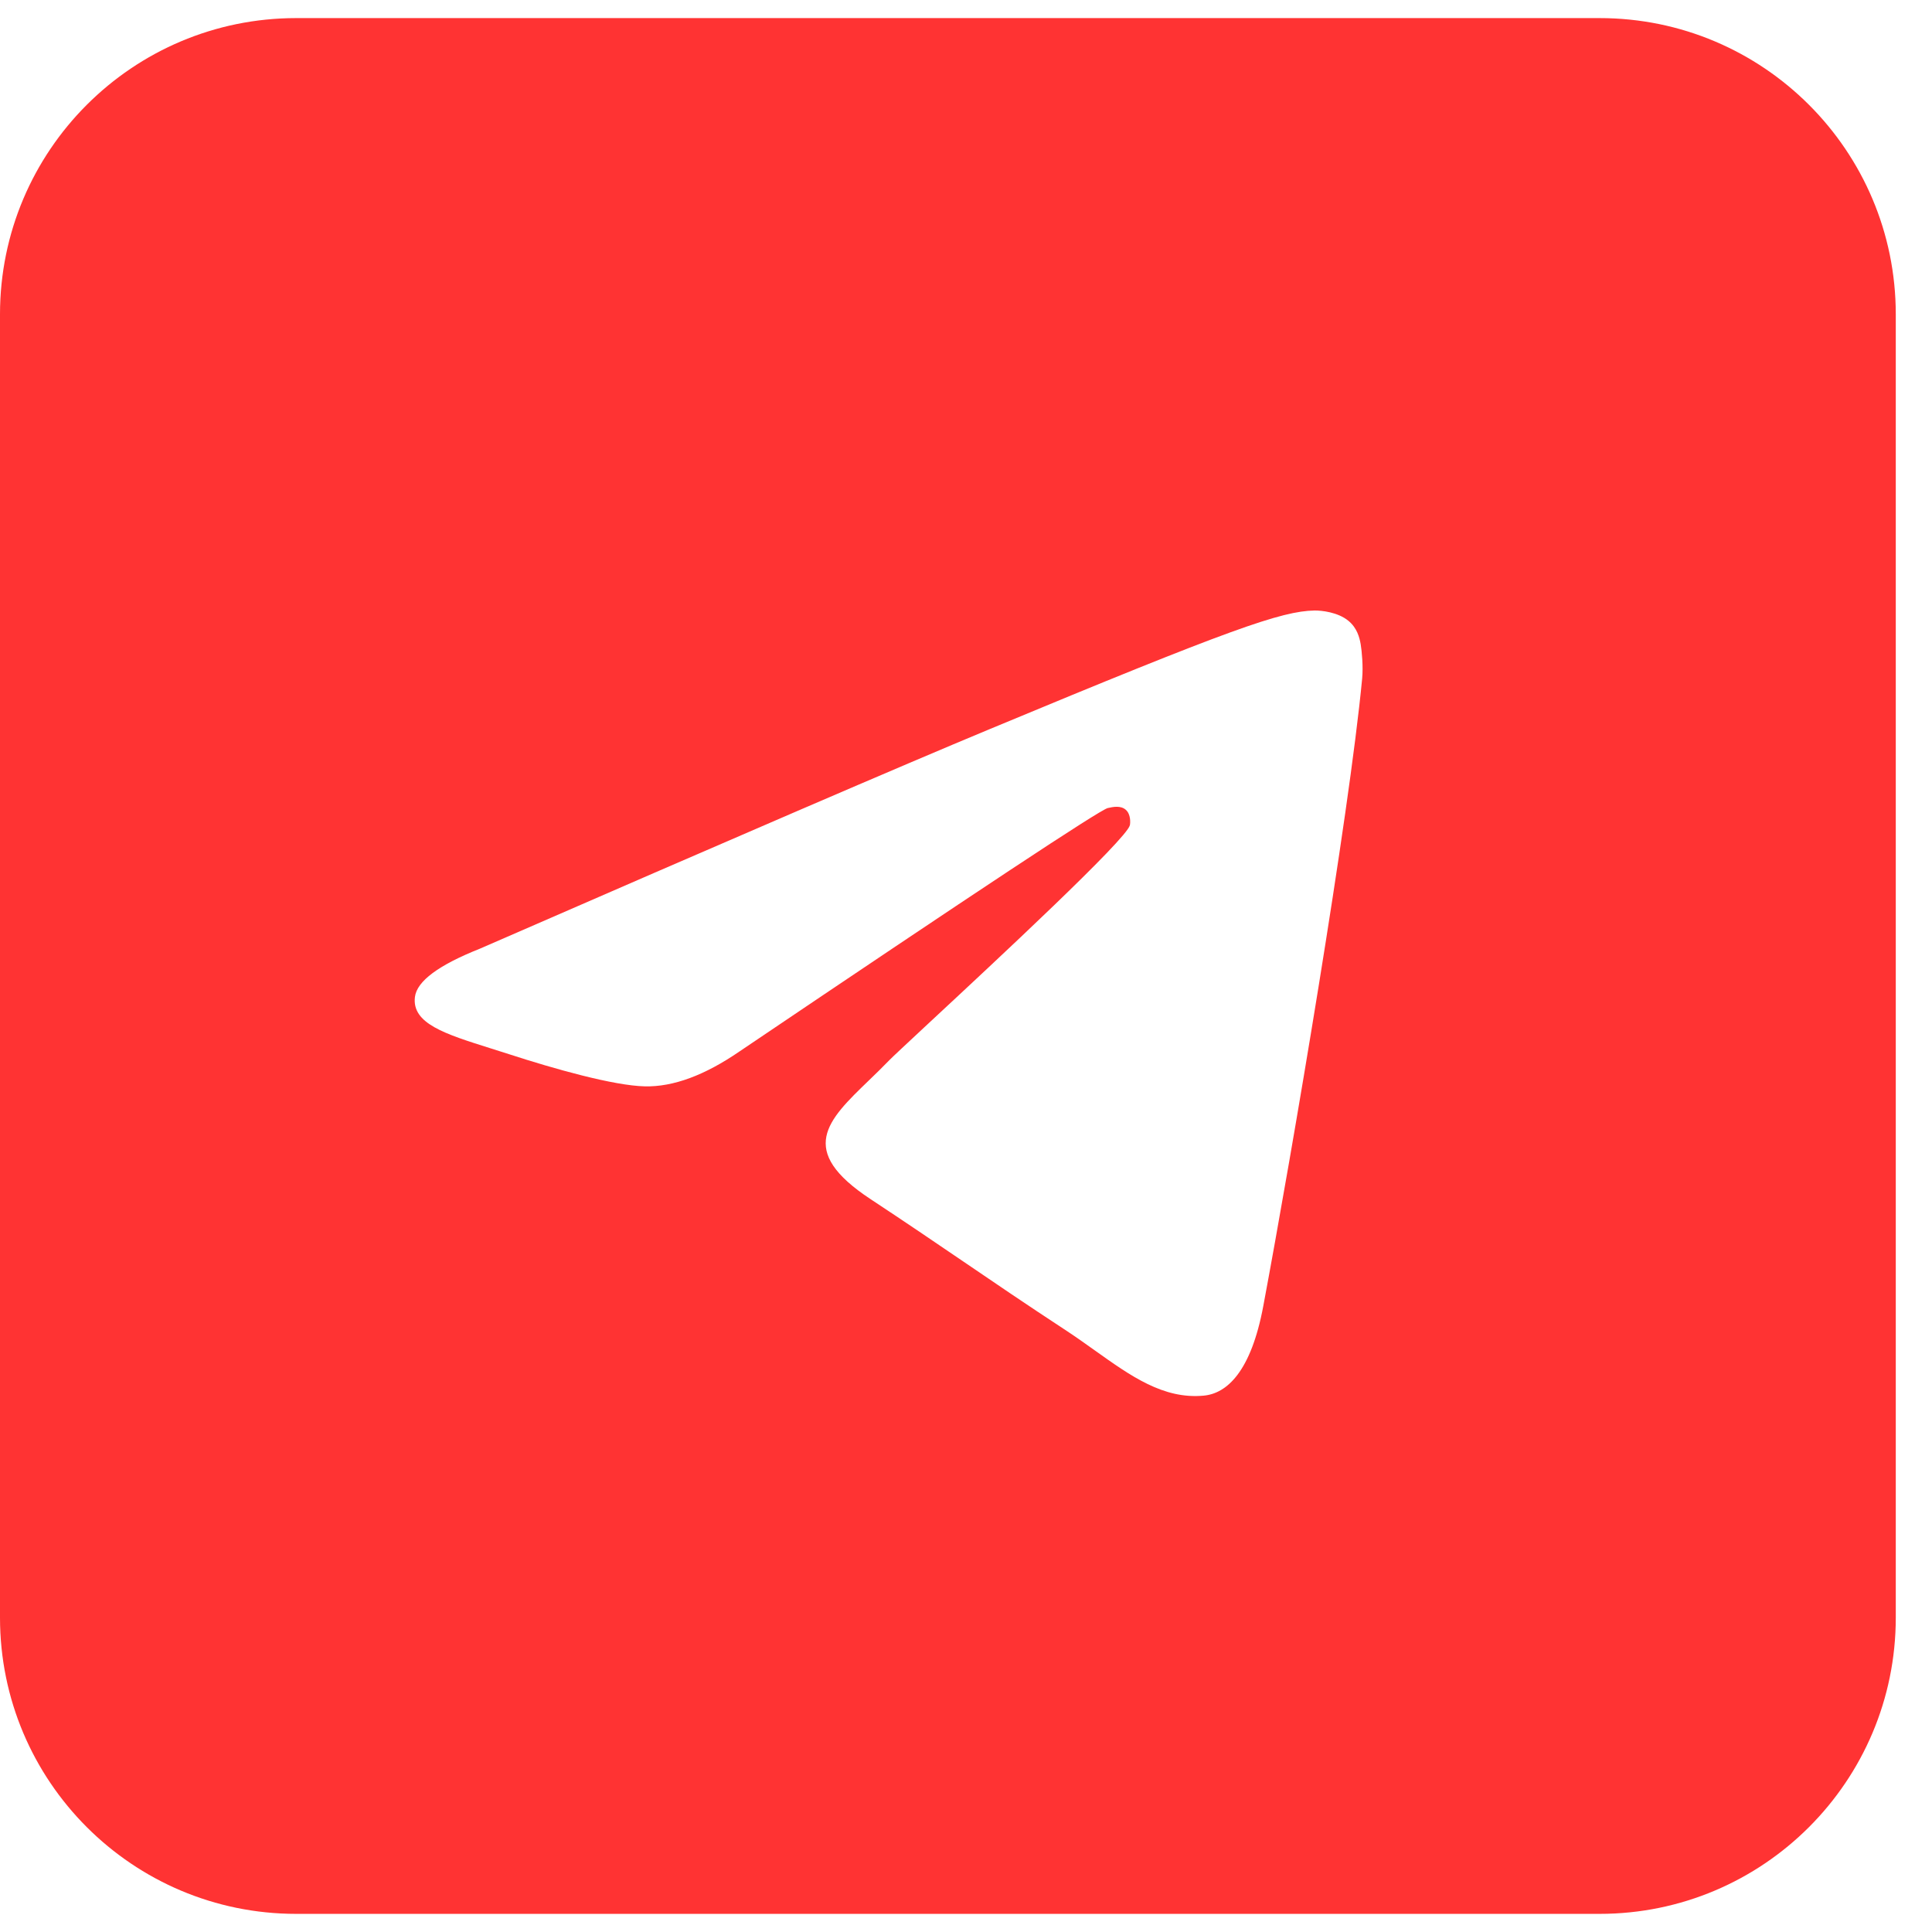
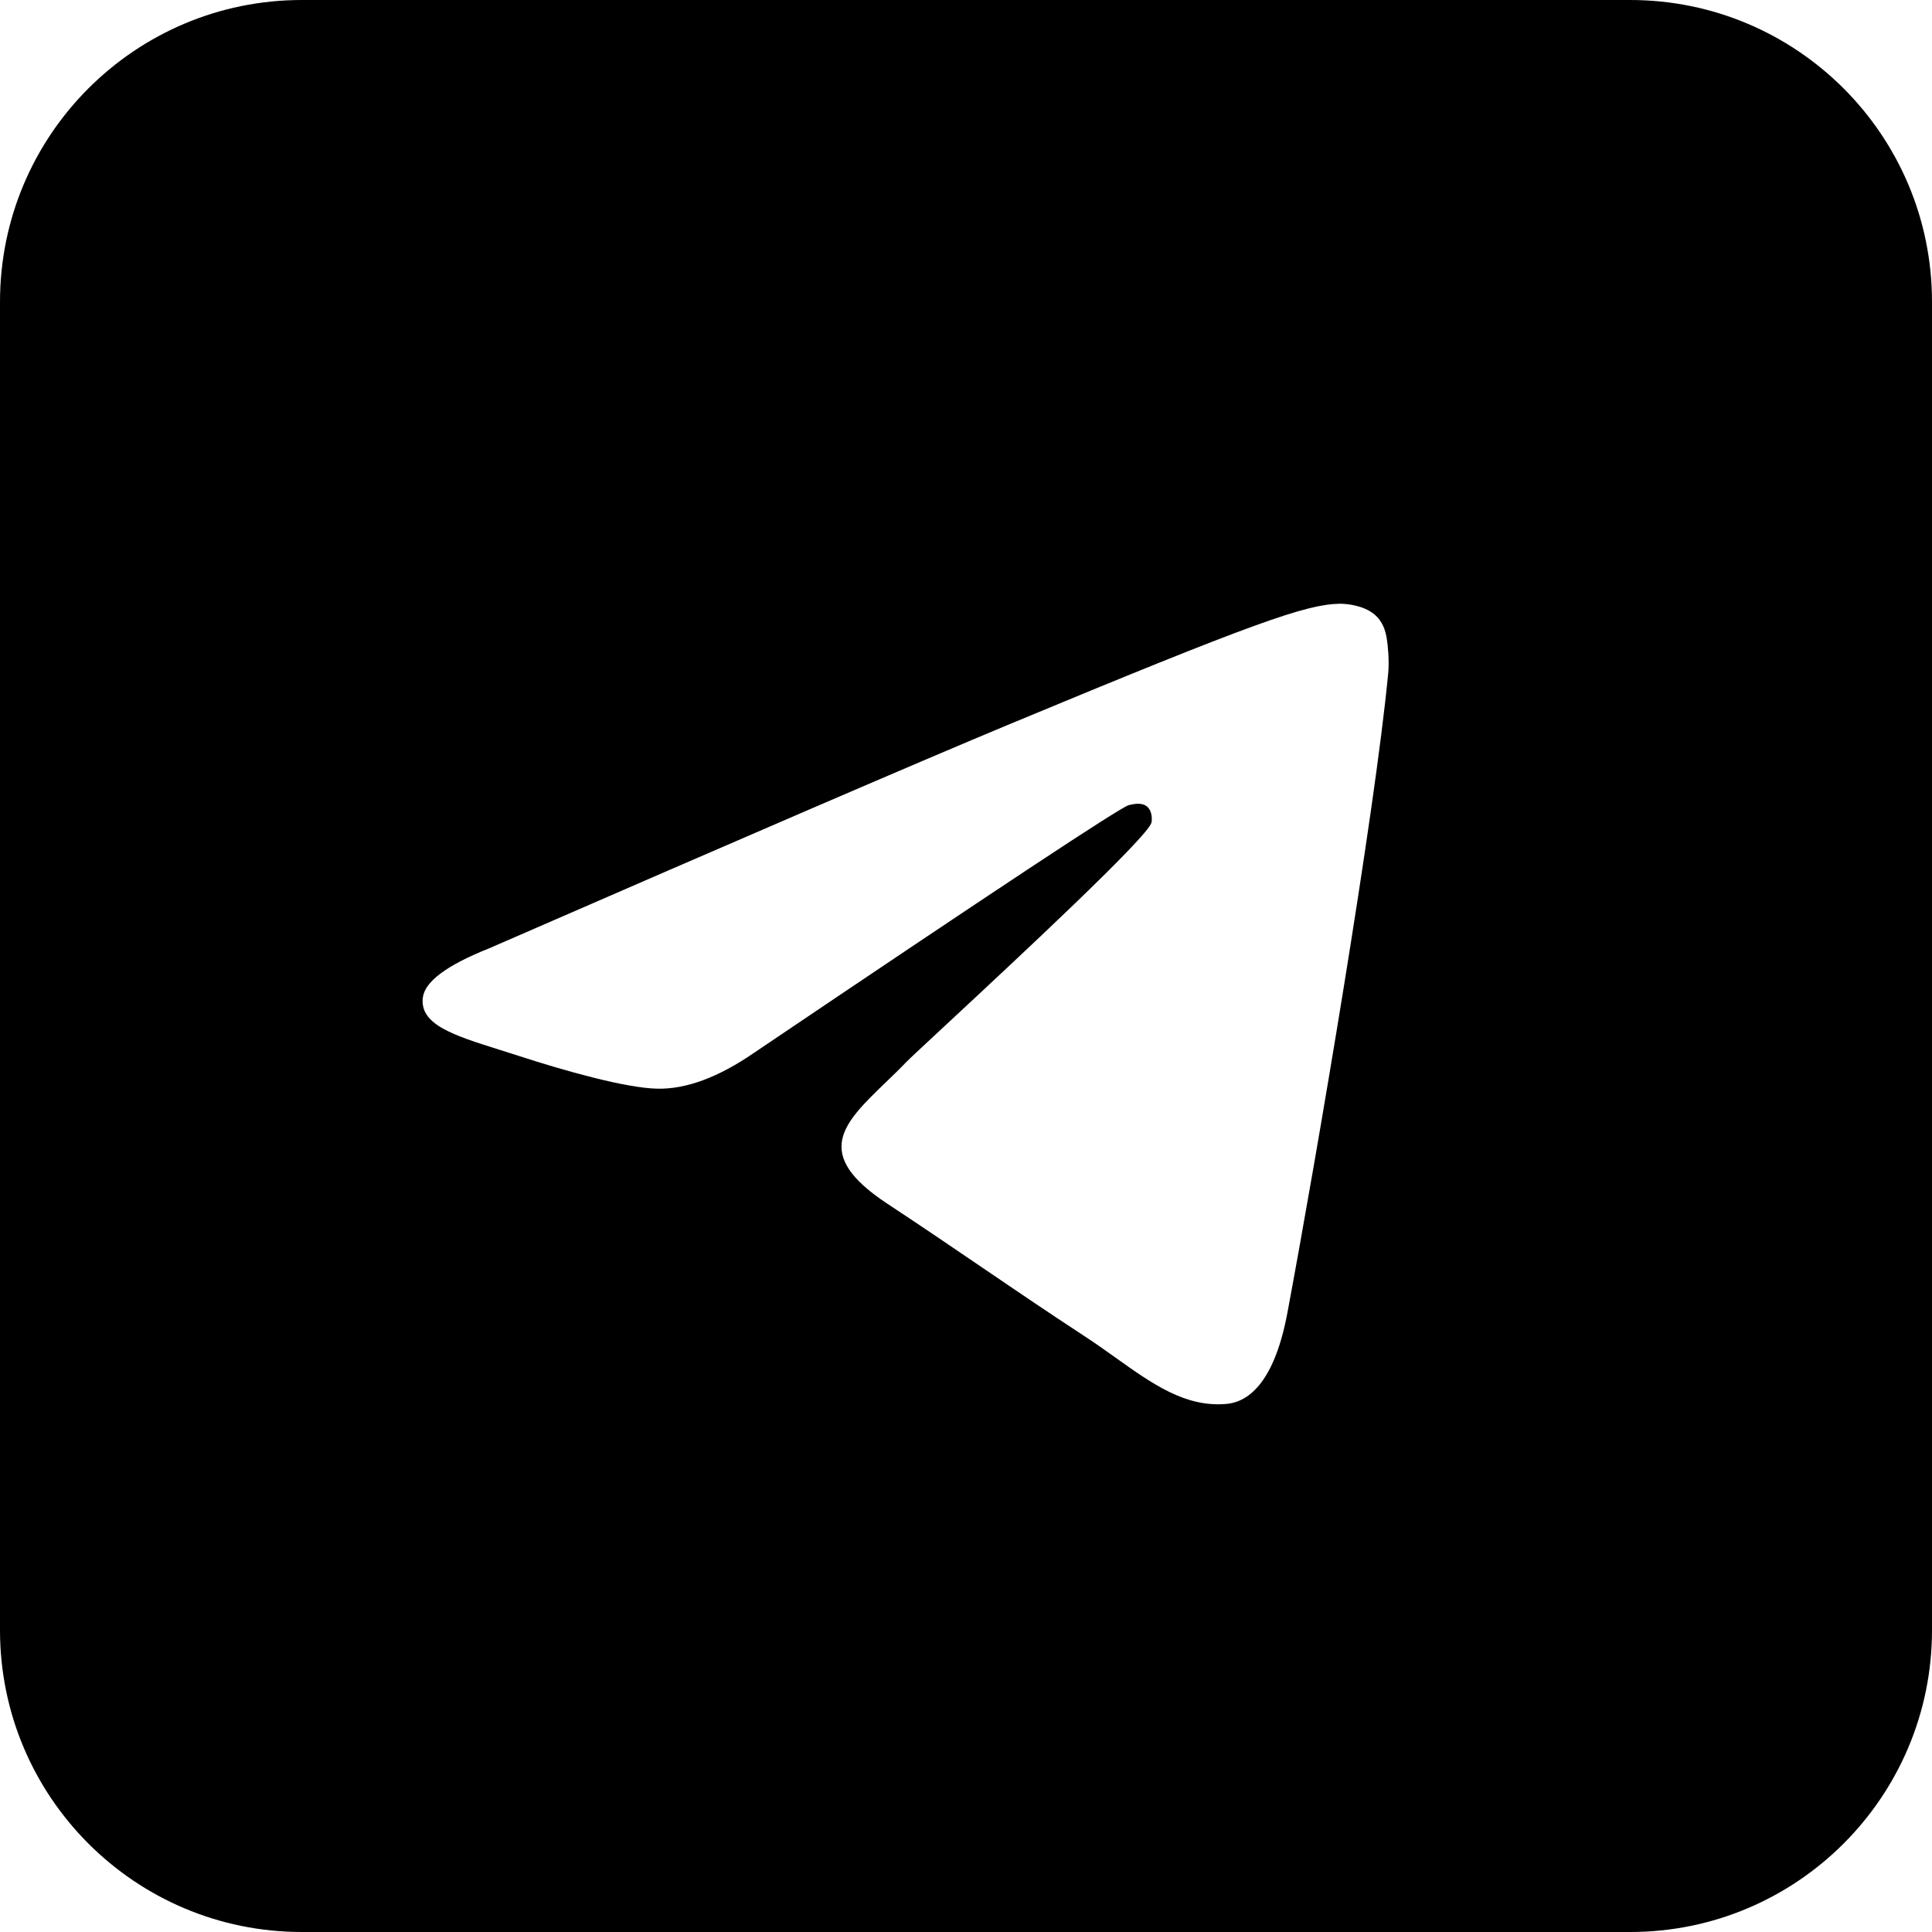
- <svg xmlns="http://www.w3.org/2000/svg" width="44" height="44" viewBox="0 0 44 44" fill="none">
-   <path fill-rule="evenodd" clip-rule="evenodd" d="M6.746 0.412H36.429C40.154 0.412 43.175 3.432 43.175 7.158V36.841C43.175 40.566 40.154 43.587 36.429 43.587H6.746C3.02 43.587 0 40.566 0 36.841V7.158C0 3.432 3.02 0.412 6.746 0.412ZM22.521 16.613C20.587 17.417 16.723 19.081 10.928 21.606C9.987 21.98 9.495 22.346 9.45 22.704C9.374 23.309 10.131 23.547 11.163 23.872C11.303 23.916 11.449 23.961 11.598 24.01C12.613 24.34 13.978 24.726 14.688 24.741C15.332 24.755 16.05 24.49 16.843 23.945C22.258 20.29 25.052 18.443 25.228 18.403C25.352 18.375 25.523 18.34 25.64 18.443C25.756 18.546 25.744 18.742 25.732 18.794C25.657 19.114 22.683 21.879 21.144 23.309C20.665 23.756 20.324 24.072 20.255 24.144C20.099 24.306 19.94 24.459 19.788 24.606C18.845 25.515 18.137 26.197 19.827 27.31C20.638 27.845 21.288 28.287 21.936 28.728C22.644 29.21 23.349 29.691 24.263 30.29C24.495 30.442 24.718 30.601 24.934 30.755C25.758 31.342 26.497 31.87 27.412 31.785C27.943 31.737 28.491 31.237 28.77 29.747C29.429 26.227 30.723 18.599 31.022 15.456C31.048 15.181 31.015 14.829 30.989 14.674C30.962 14.519 30.907 14.299 30.706 14.136C30.468 13.942 30.1 13.902 29.936 13.904C29.188 13.918 28.041 14.316 22.521 16.613Z" fill="red" fill-opacity="0.8" />
+ <svg xmlns="http://www.w3.org/2000/svg" width="58" height="58" viewBox="0 0 58 58" fill="none">
+   <path fill-rule="evenodd" clip-rule="evenodd" d="M9.062 0H48.938C53.943 0 58 4.057 58 9.062V48.938C58 53.943 53.943 58 48.938 58H9.062C4.057 58 0 53.943 0 48.938V9.062C0 4.057 4.057 0 9.062 0ZM30.254 21.763C27.657 22.844 22.466 25.08 14.681 28.471C13.417 28.974 12.755 29.466 12.694 29.947C12.593 30.759 13.61 31.079 14.996 31.515C15.185 31.574 15.38 31.636 15.58 31.701C16.944 32.144 18.778 32.663 19.731 32.683C20.596 32.702 21.561 32.345 22.627 31.613C29.901 26.704 33.655 24.222 33.891 24.169C34.057 24.131 34.288 24.083 34.444 24.222C34.6 24.361 34.584 24.624 34.568 24.694C34.467 25.124 30.472 28.838 28.405 30.76C27.761 31.359 27.303 31.784 27.21 31.881C27.001 32.099 26.787 32.304 26.582 32.502C25.316 33.723 24.366 34.639 26.635 36.134C27.725 36.853 28.598 37.447 29.468 38.04C30.419 38.687 31.367 39.333 32.594 40.137C32.907 40.342 33.205 40.555 33.496 40.762C34.602 41.551 35.596 42.259 36.824 42.146C37.538 42.081 38.275 41.41 38.649 39.409C39.534 34.679 41.273 24.433 41.675 20.21C41.71 19.84 41.666 19.367 41.63 19.159C41.594 18.951 41.52 18.655 41.25 18.436C40.93 18.176 40.436 18.122 40.215 18.125C39.211 18.143 37.67 18.679 30.254 21.763Z" fill="currentColor" />
</svg>
